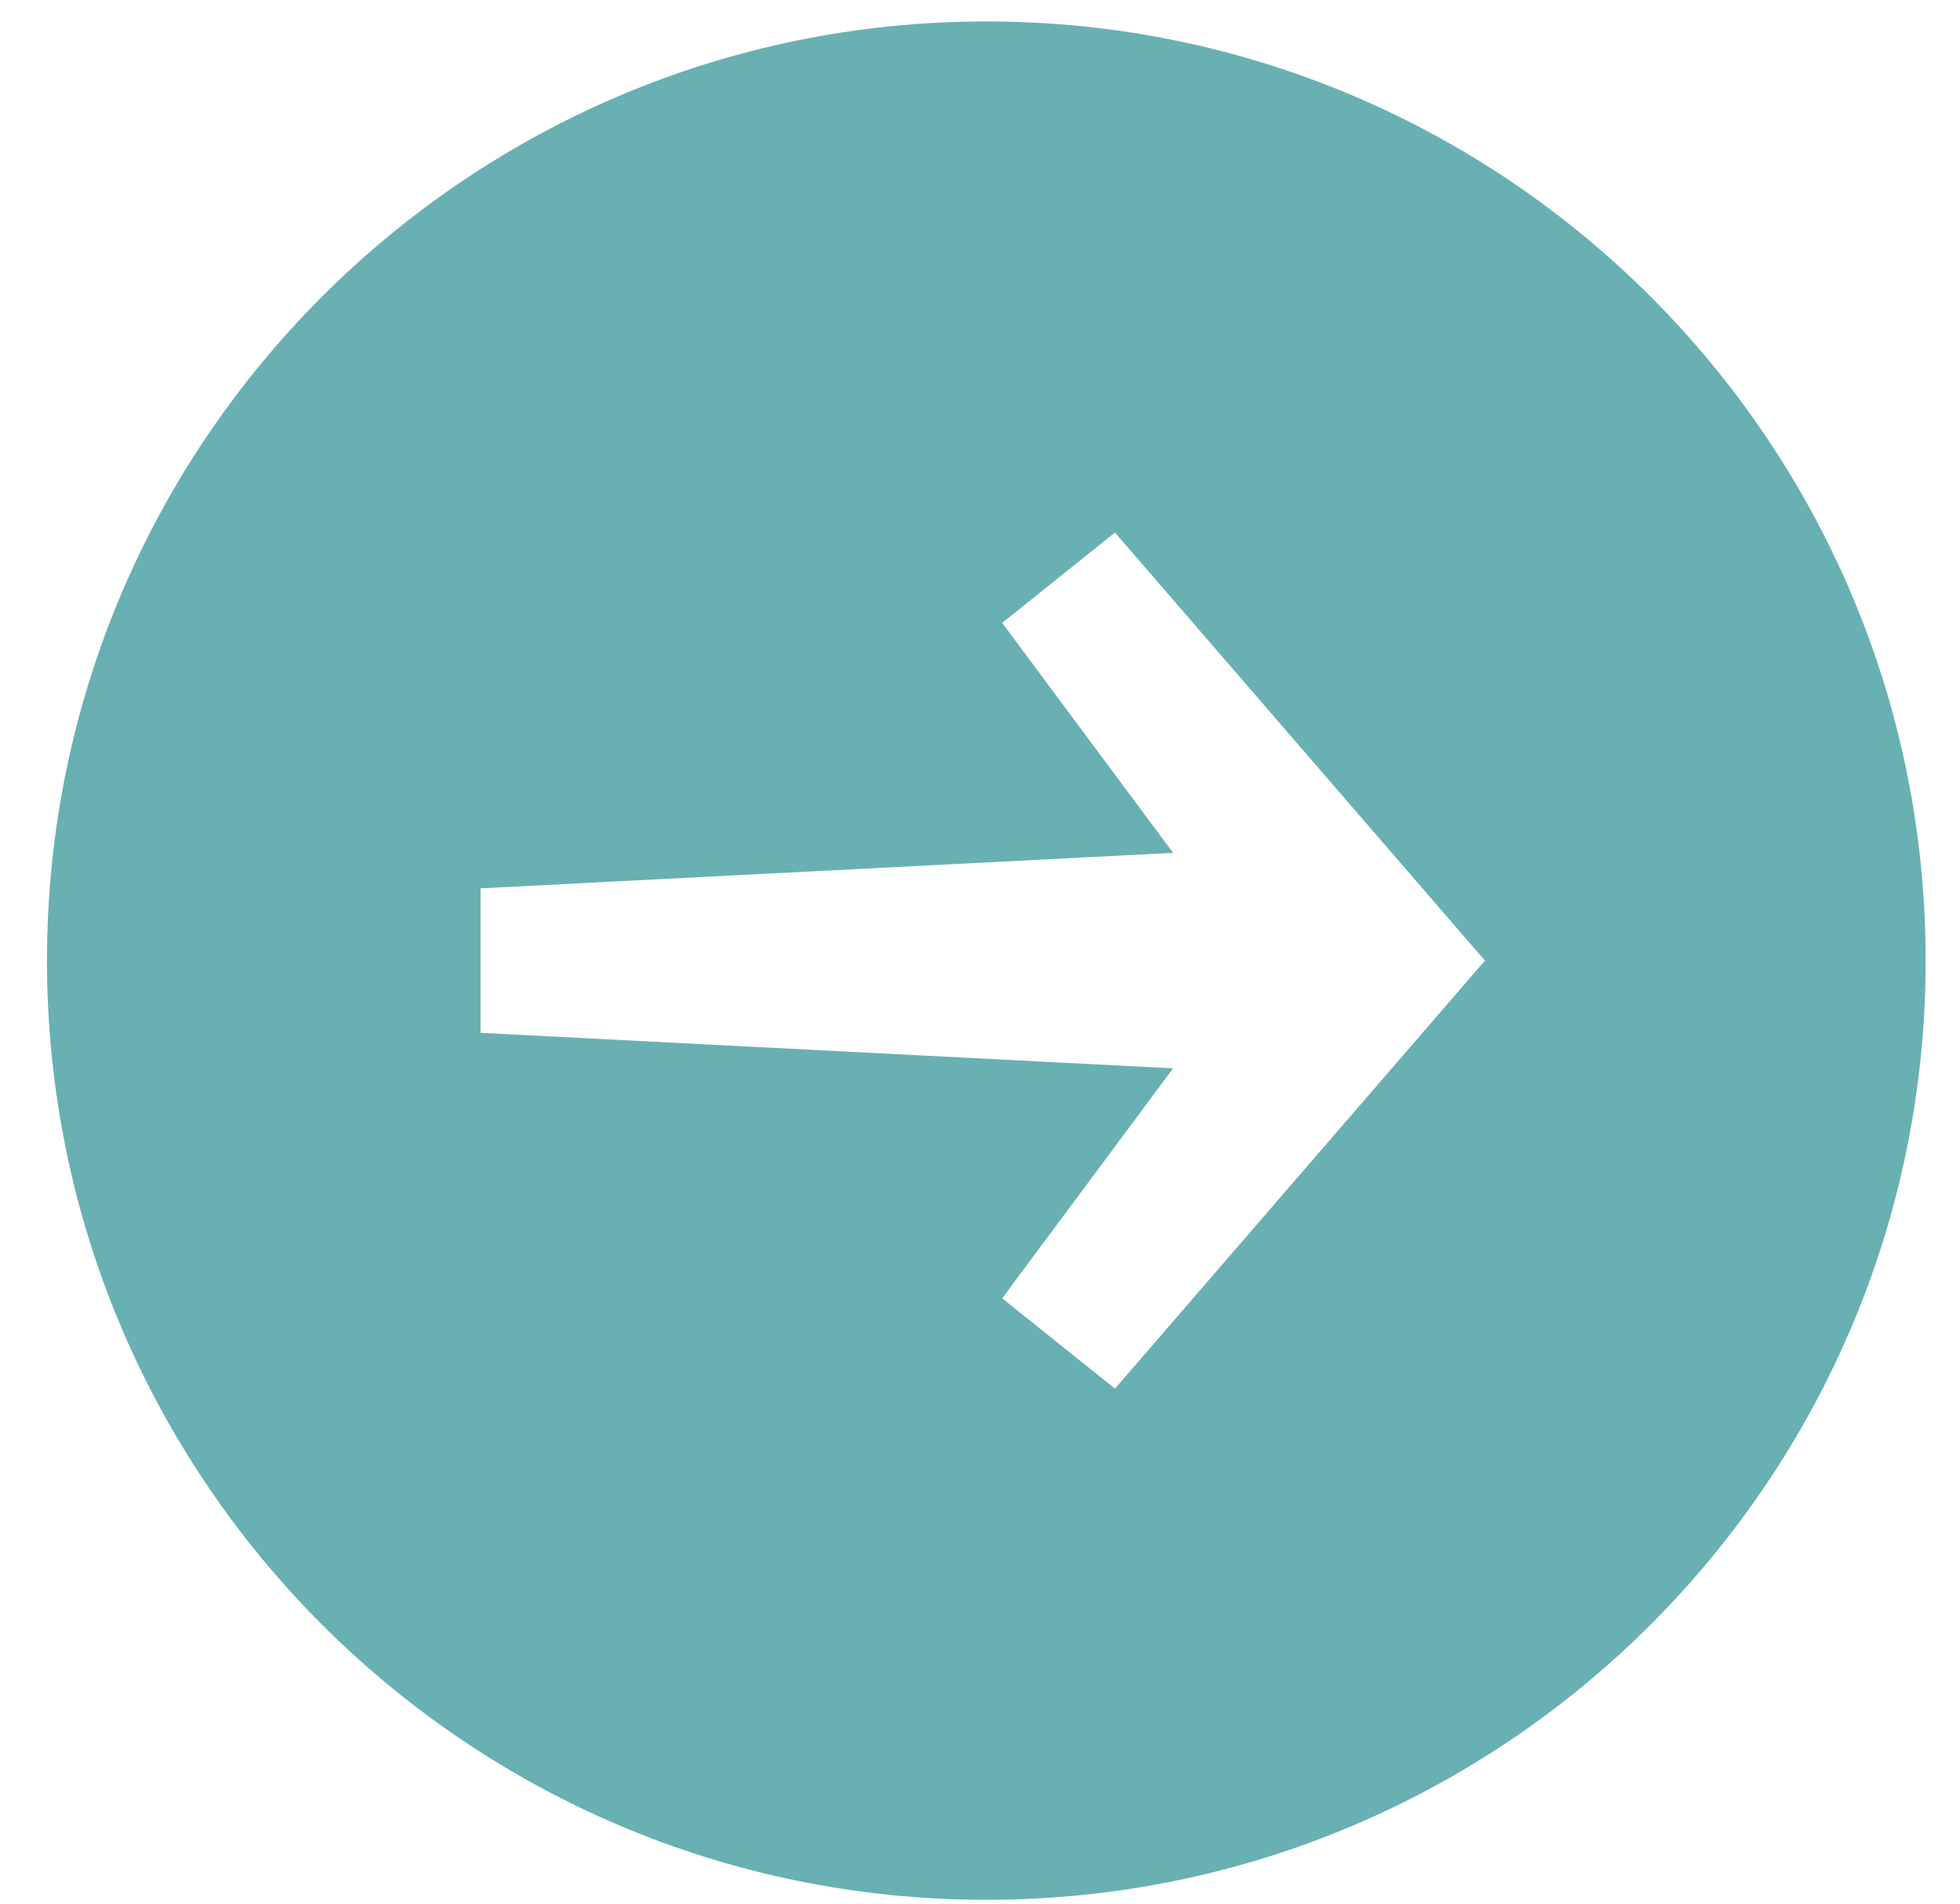
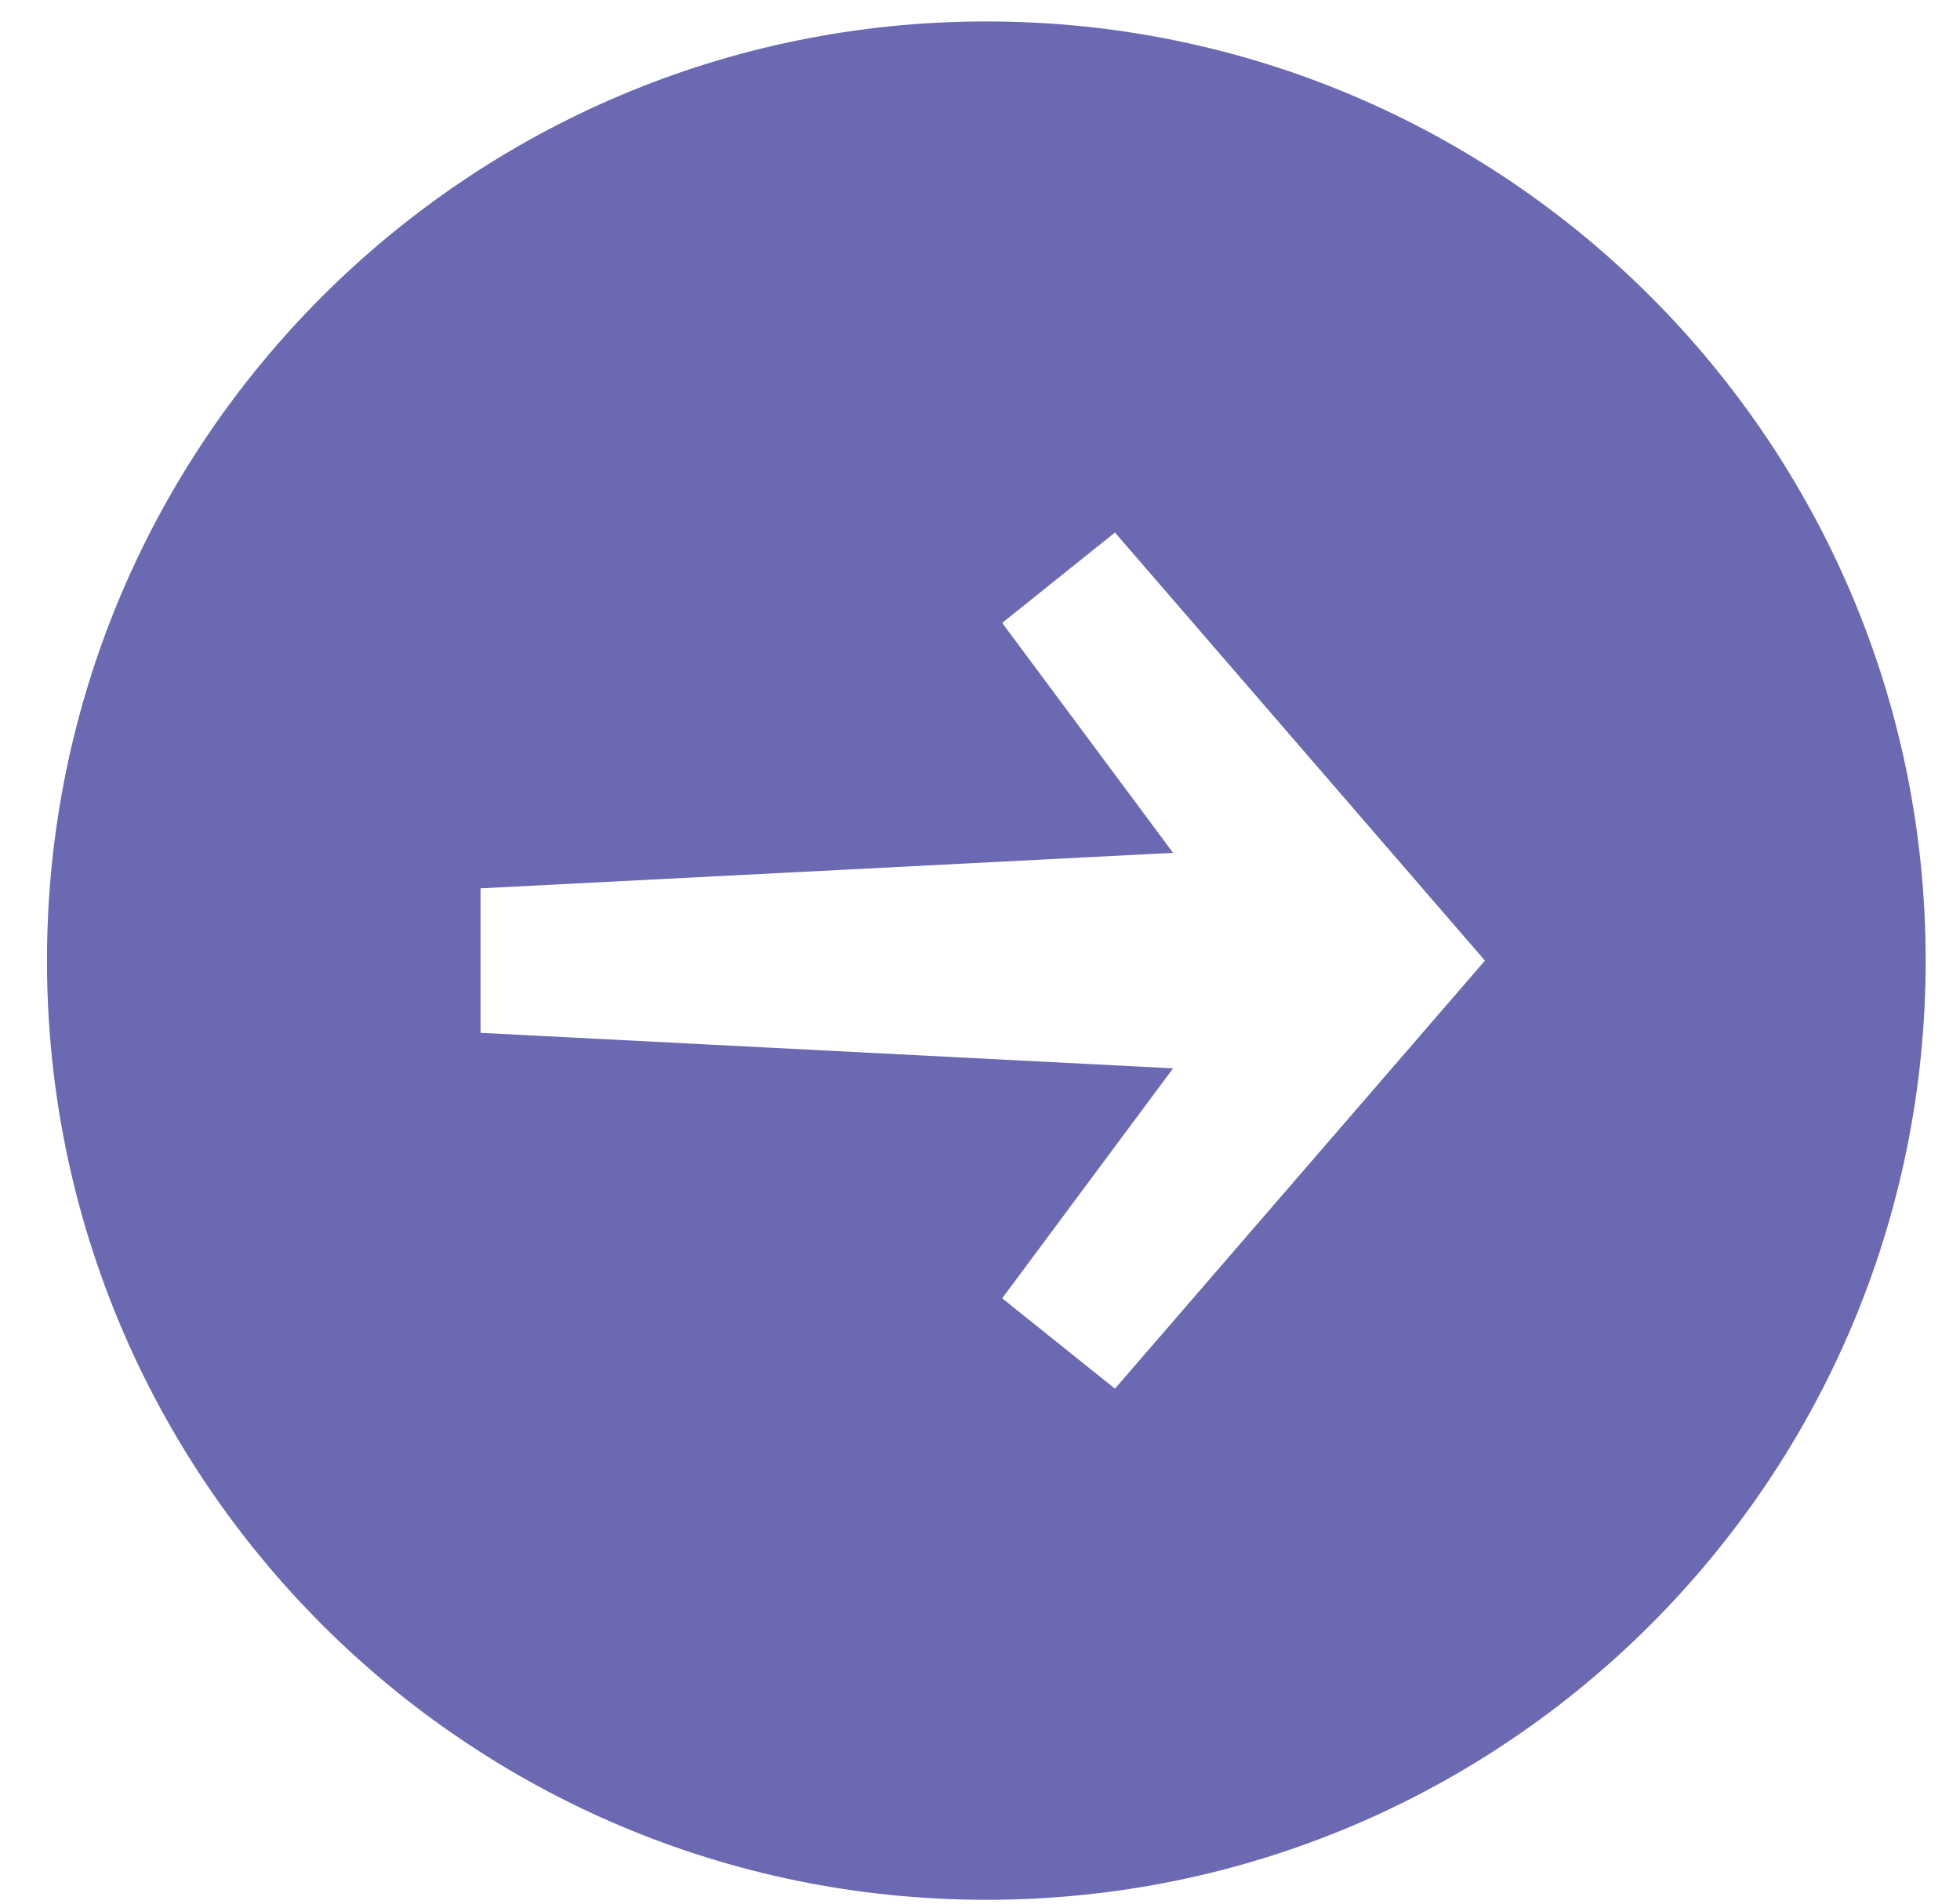
<svg xmlns="http://www.w3.org/2000/svg" width="35" height="34" viewBox="0 0 35 34" fill="none">
-   <path d="M34.387 17.157C34.387 26.421 26.877 33.931 17.613 33.931C8.349 33.931 0.839 26.421 0.839 17.157C0.839 7.893 8.349 0.383 17.613 0.383C26.877 0.383 34.387 7.893 34.387 17.157ZM8.581 15.866V18.447L20.948 19.081L17.896 23.188L19.91 24.802L25.645 18.166L26.517 17.157L25.645 16.148L19.91 9.511L17.896 11.125L20.948 15.232L8.581 15.866Z" fill="#69B0B2" />
+   <path d="M34.387 17.157C34.387 26.421 26.877 33.931 17.613 33.931C8.349 33.931 0.839 26.421 0.839 17.157C0.839 7.893 8.349 0.383 17.613 0.383C26.877 0.383 34.387 7.893 34.387 17.157ZM8.581 15.866V18.447L20.948 19.081L17.896 23.188L19.91 24.802L25.645 18.166L26.517 17.157L25.645 16.148L19.91 9.511L17.896 11.125L20.948 15.232L8.581 15.866Z" fill="#6B69B2" />
</svg>
